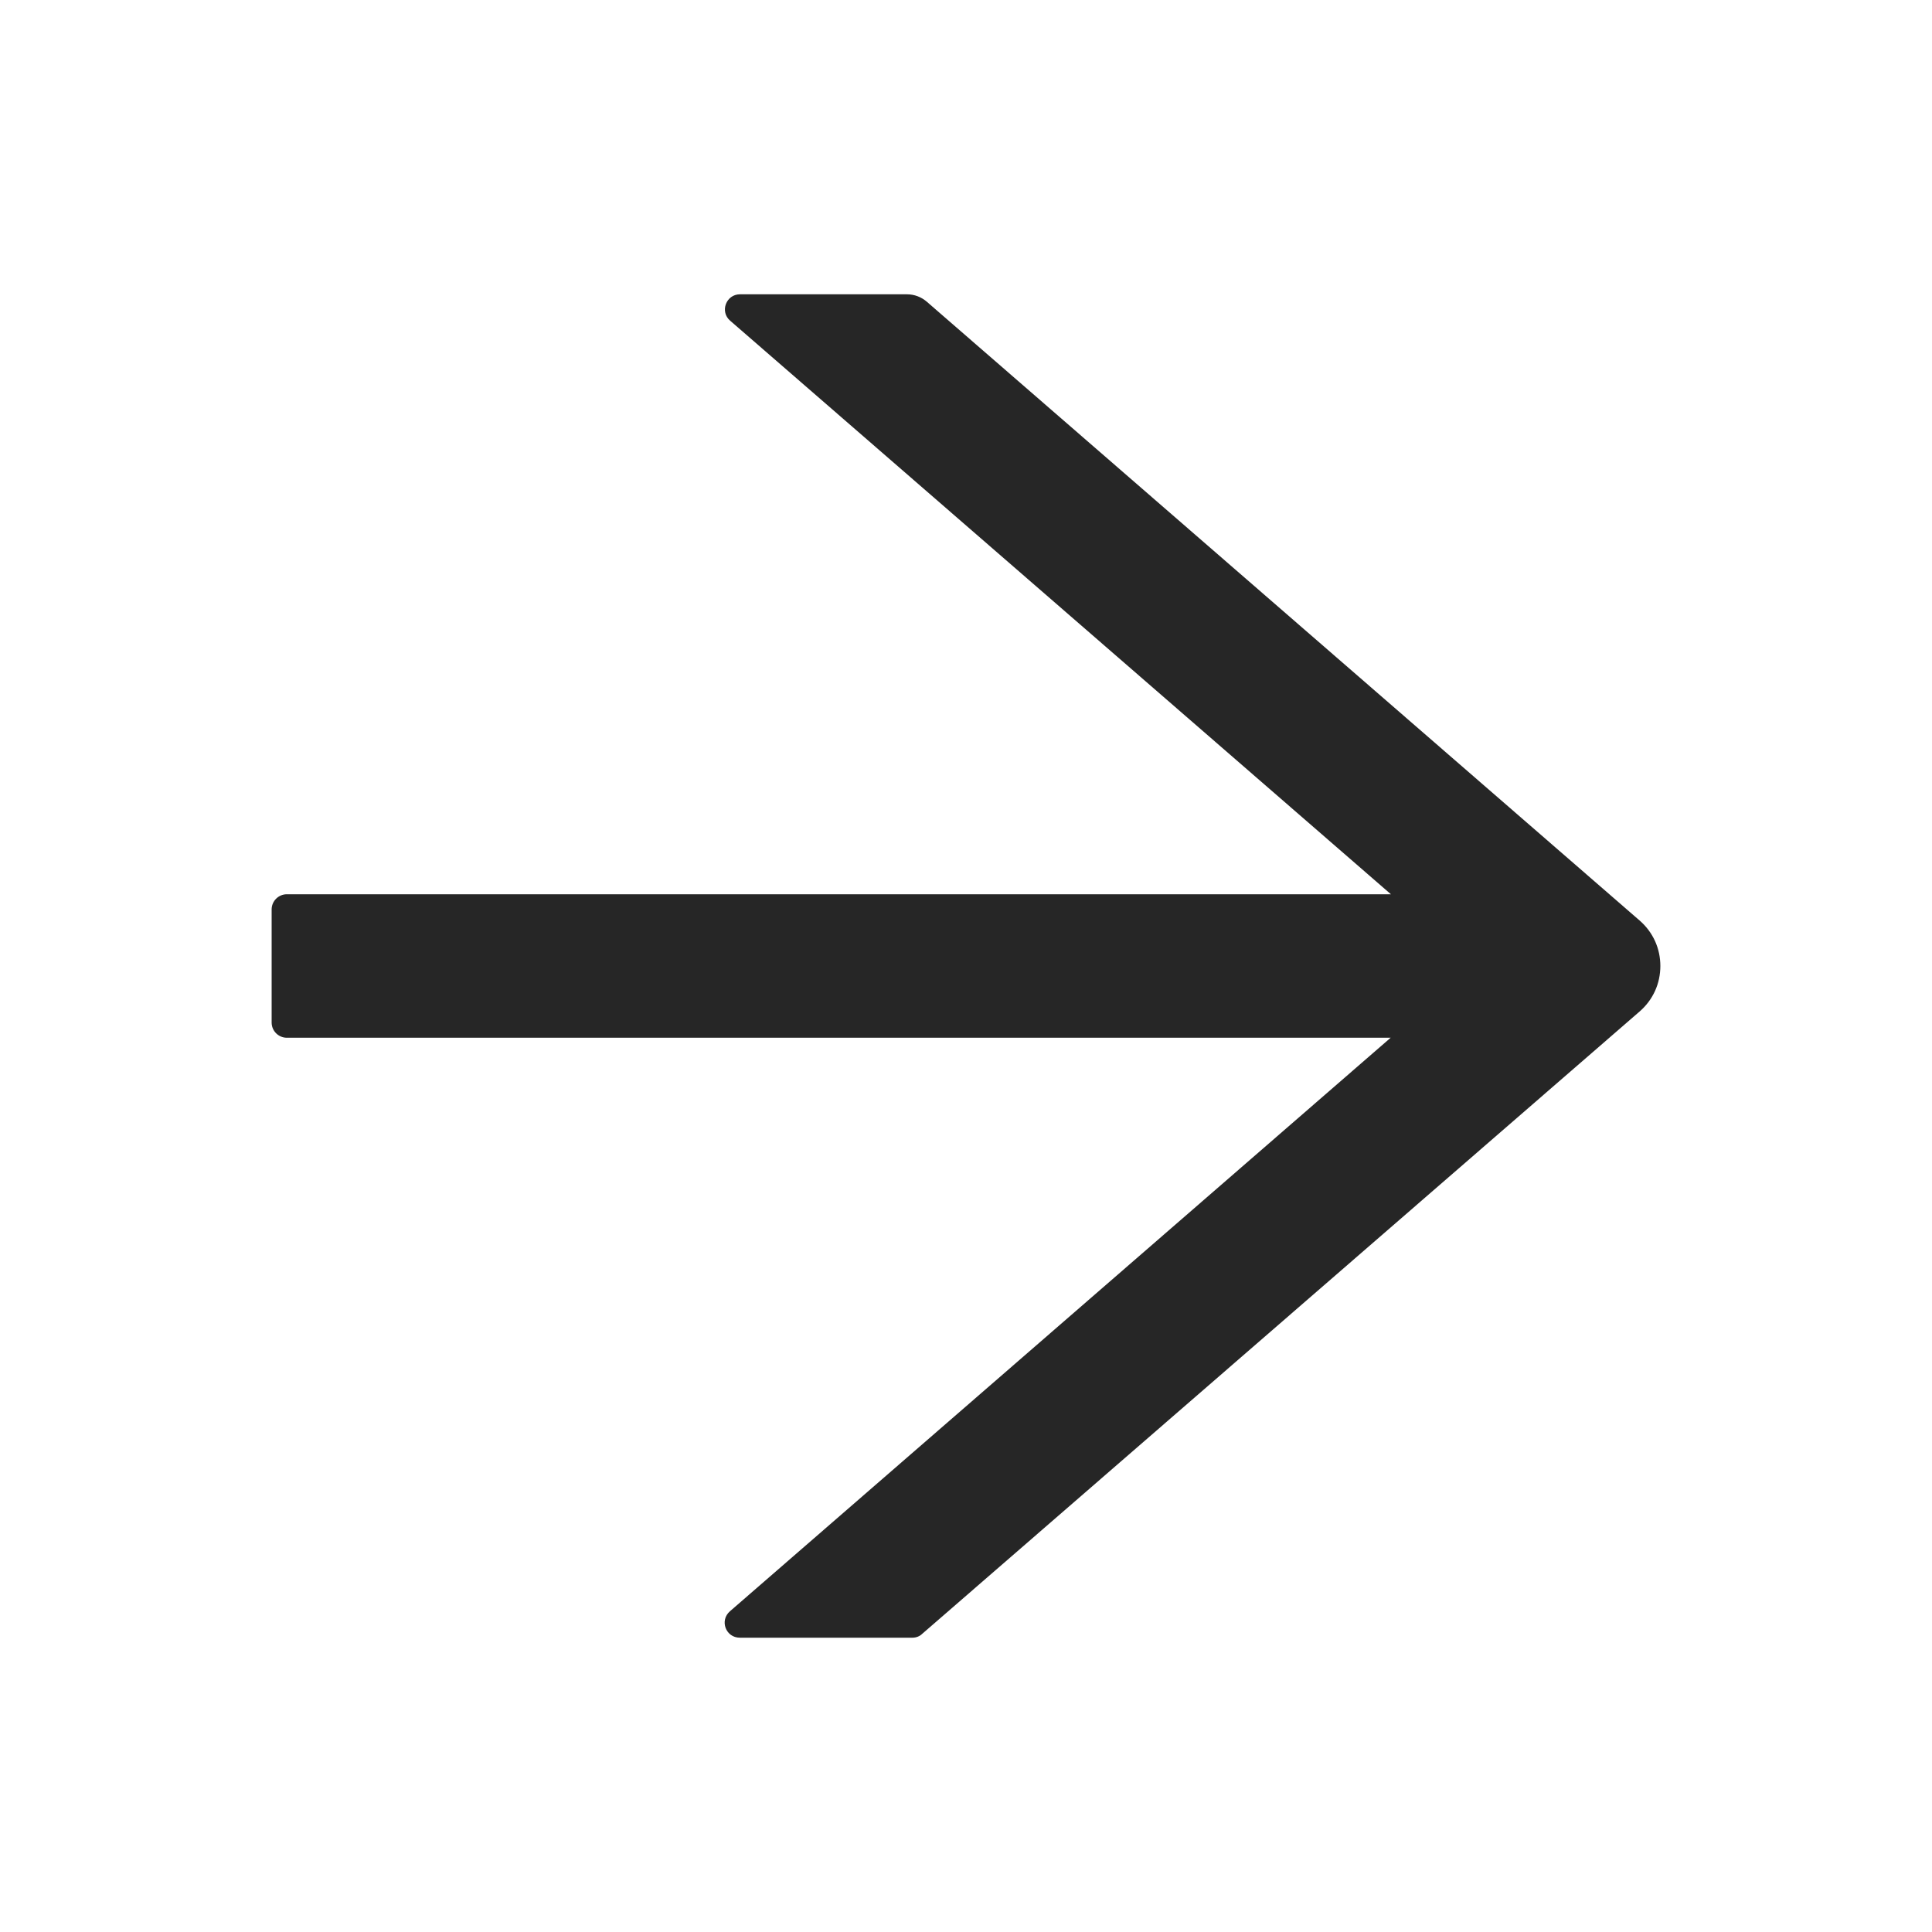
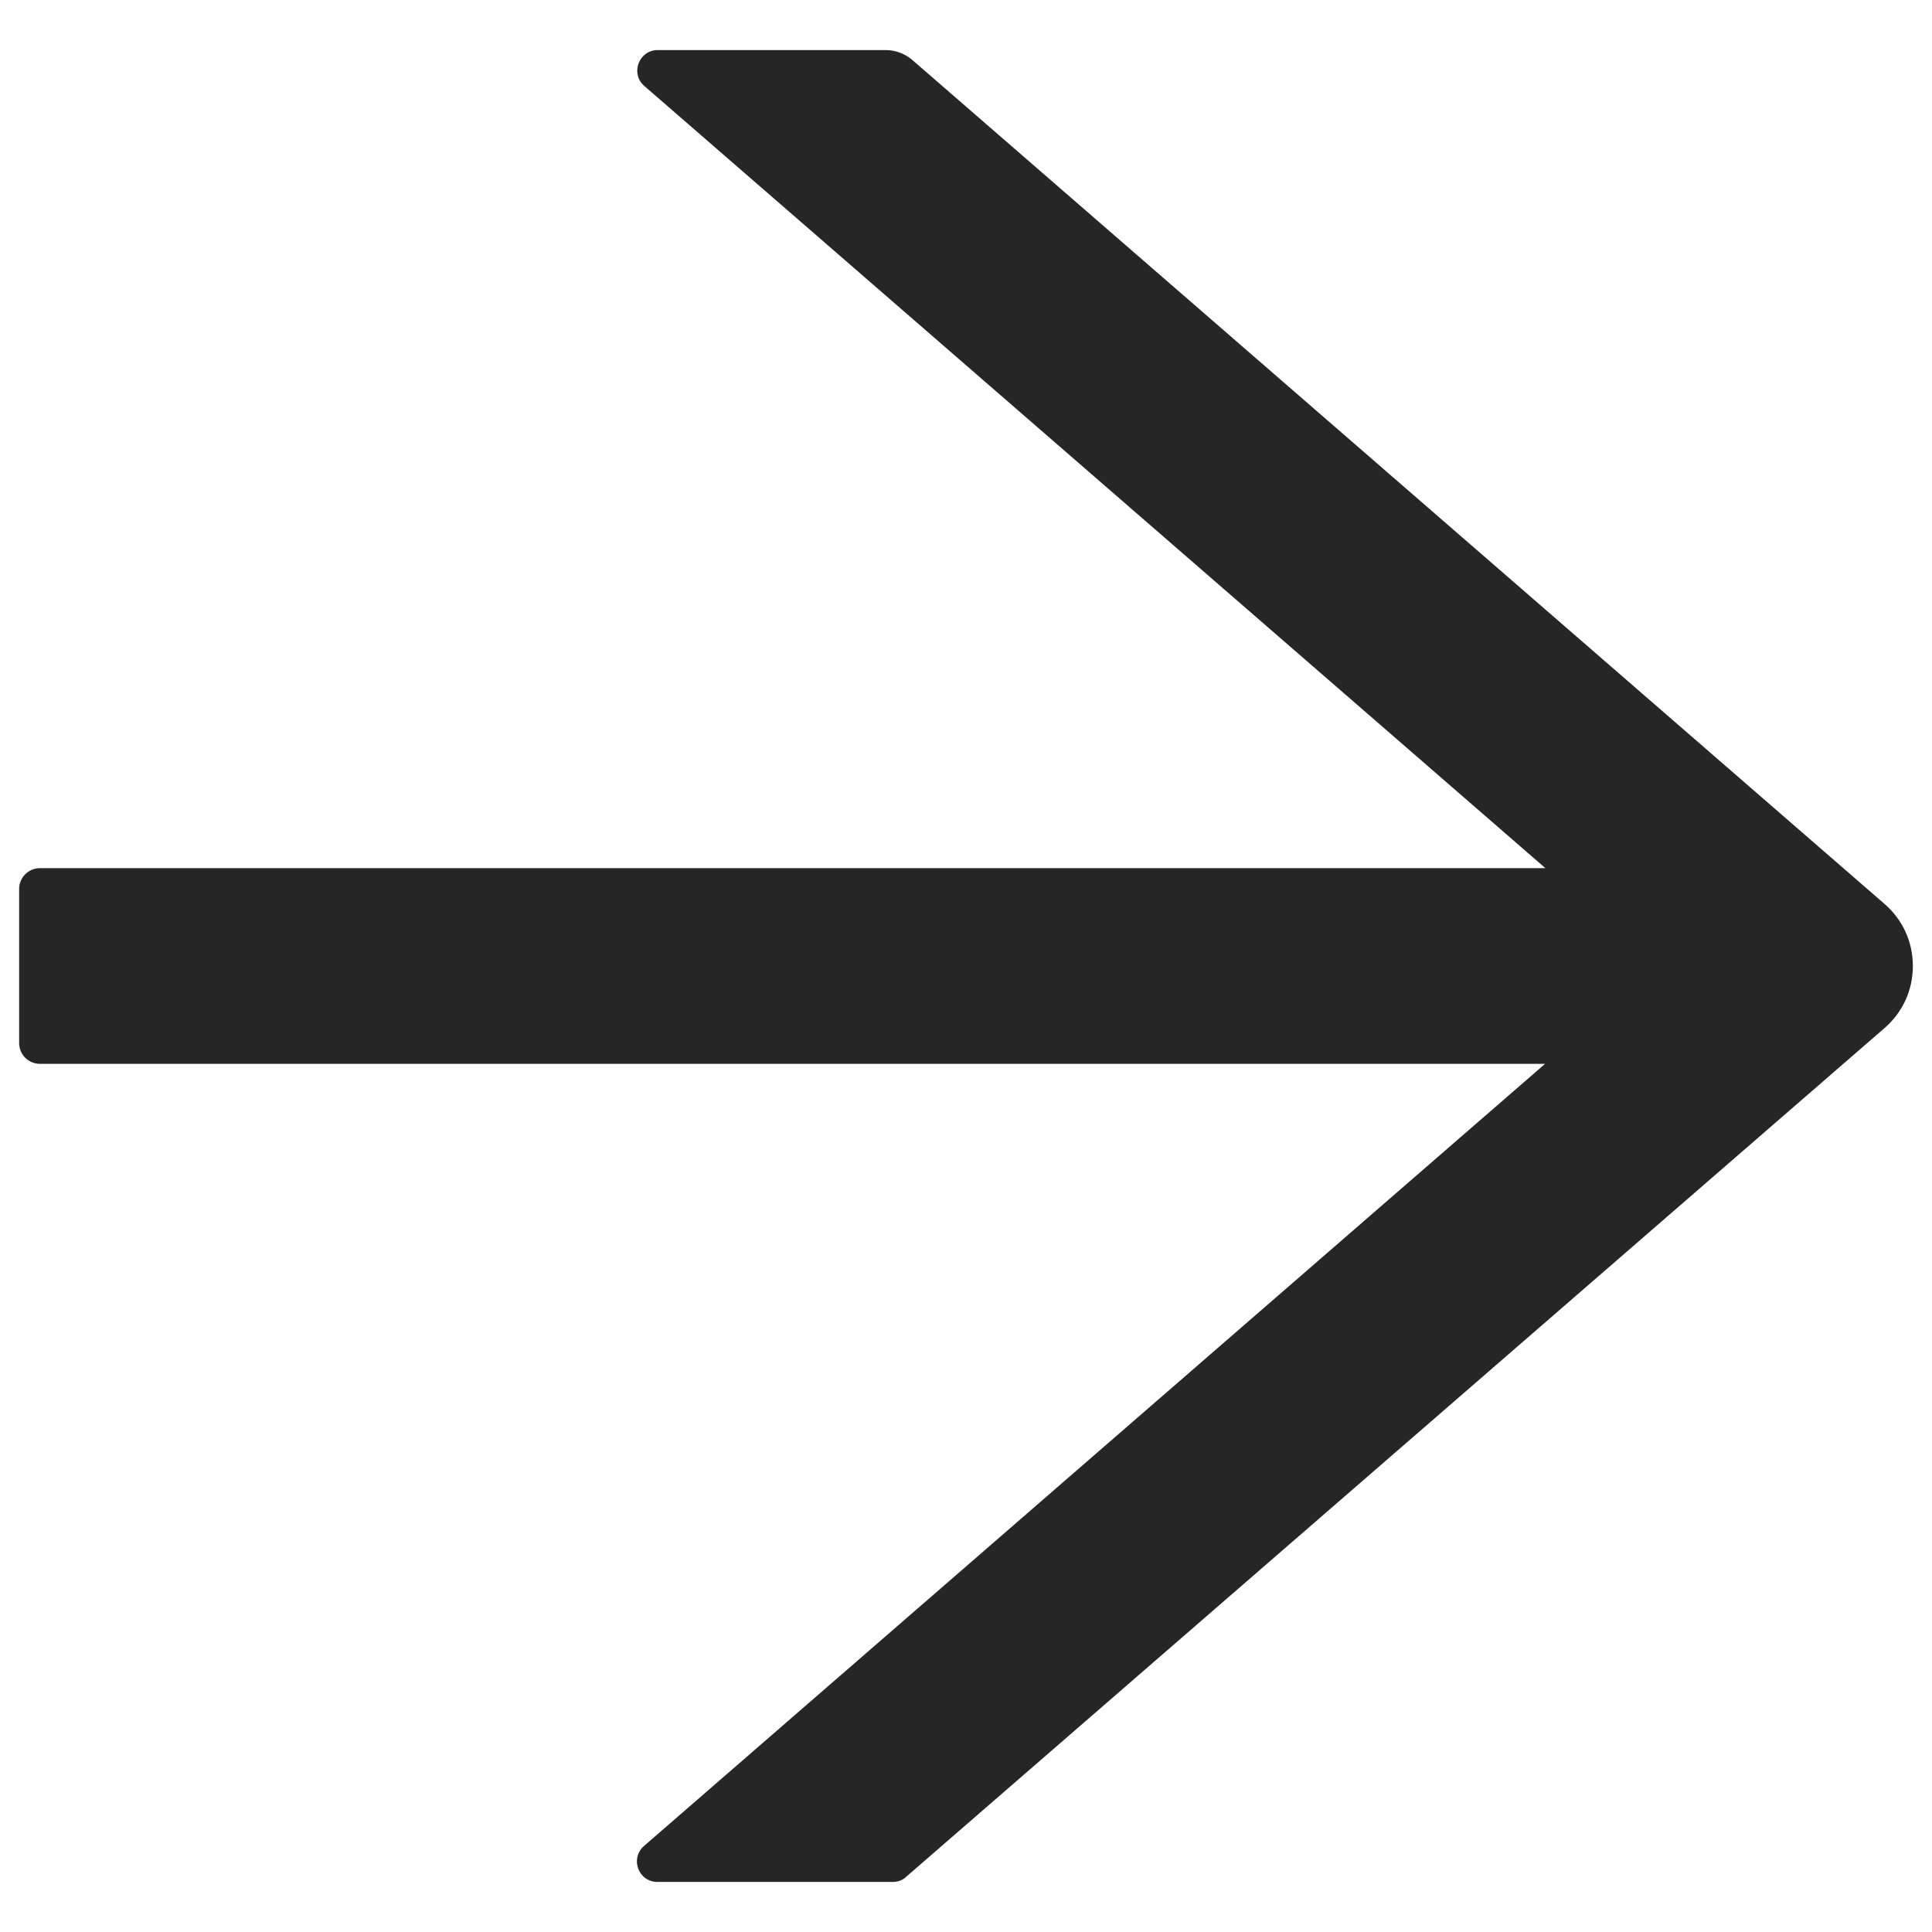
- <svg xmlns="http://www.w3.org/2000/svg" width="15" height="15" viewBox="0 0 15 15" fill="none">
-   <path d="M12.729 7.146L7.195 2.342C7.153 2.306 7.099 2.285 7.042 2.285H5.745C5.637 2.285 5.587 2.42 5.669 2.49L10.799 6.943H2.227C2.162 6.943 2.109 6.996 2.109 7.061V7.939C2.109 8.004 2.162 8.057 2.227 8.057H10.797L5.667 12.51C5.585 12.582 5.635 12.715 5.744 12.715H7.084C7.112 12.715 7.14 12.705 7.16 12.685L12.729 7.854C12.78 7.81 12.821 7.756 12.849 7.695C12.877 7.634 12.891 7.567 12.891 7.5C12.891 7.433 12.877 7.366 12.849 7.305C12.821 7.244 12.78 7.19 12.729 7.146Z" fill="#262626" />
+ <svg xmlns="http://www.w3.org/2000/svg" width="11" height="11" viewBox="0 0 11 11" fill="none">
+   <path d="M10.729 5.146L5.195 0.342C5.153 0.306 5.099 0.285 5.042 0.285H3.745C3.637 0.285 3.587 0.42 3.669 0.49L8.799 4.943H0.227C0.162 4.943 0.109 4.996 0.109 5.061V5.939C0.109 6.004 0.162 6.057 0.227 6.057H8.797L3.667 10.51C3.585 10.582 3.635 10.715 3.744 10.715H5.084C5.112 10.715 5.14 10.705 5.16 10.685L10.729 5.854C10.78 5.81 10.821 5.756 10.849 5.695C10.877 5.634 10.891 5.567 10.891 5.5C10.891 5.433 10.877 5.366 10.849 5.305C10.821 5.244 10.78 5.19 10.729 5.146Z" fill="#262626" />
</svg>
